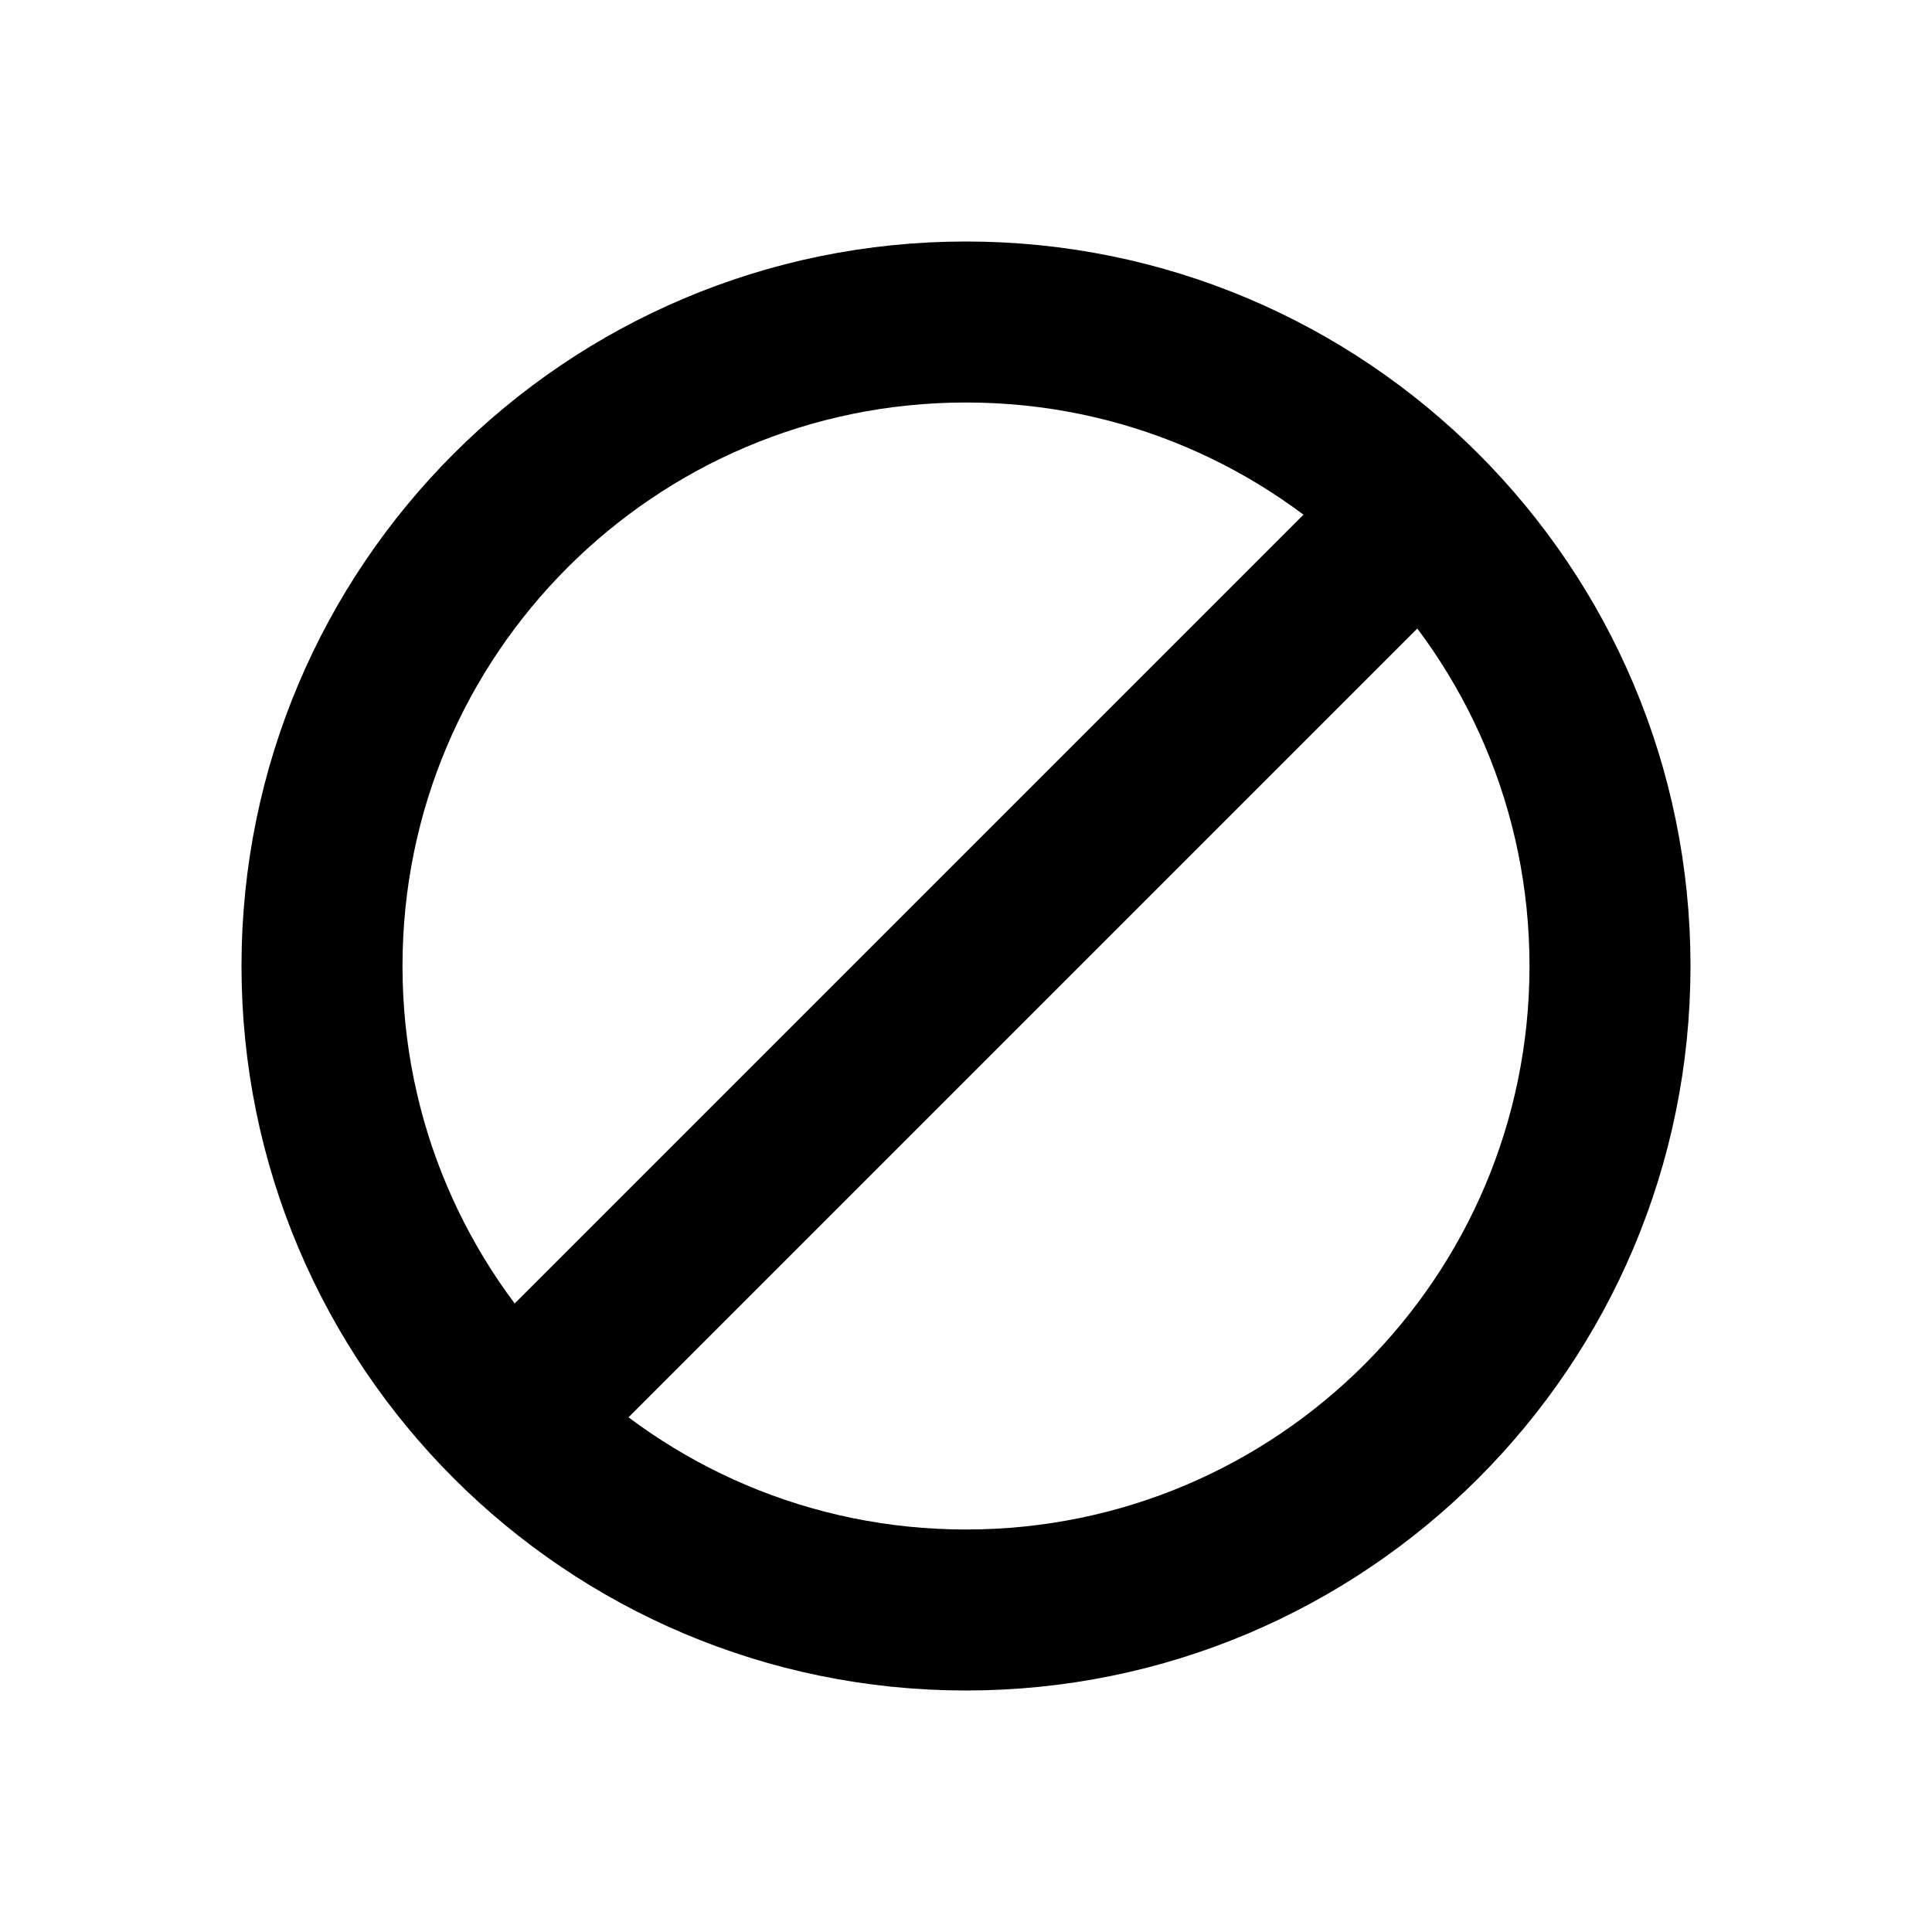
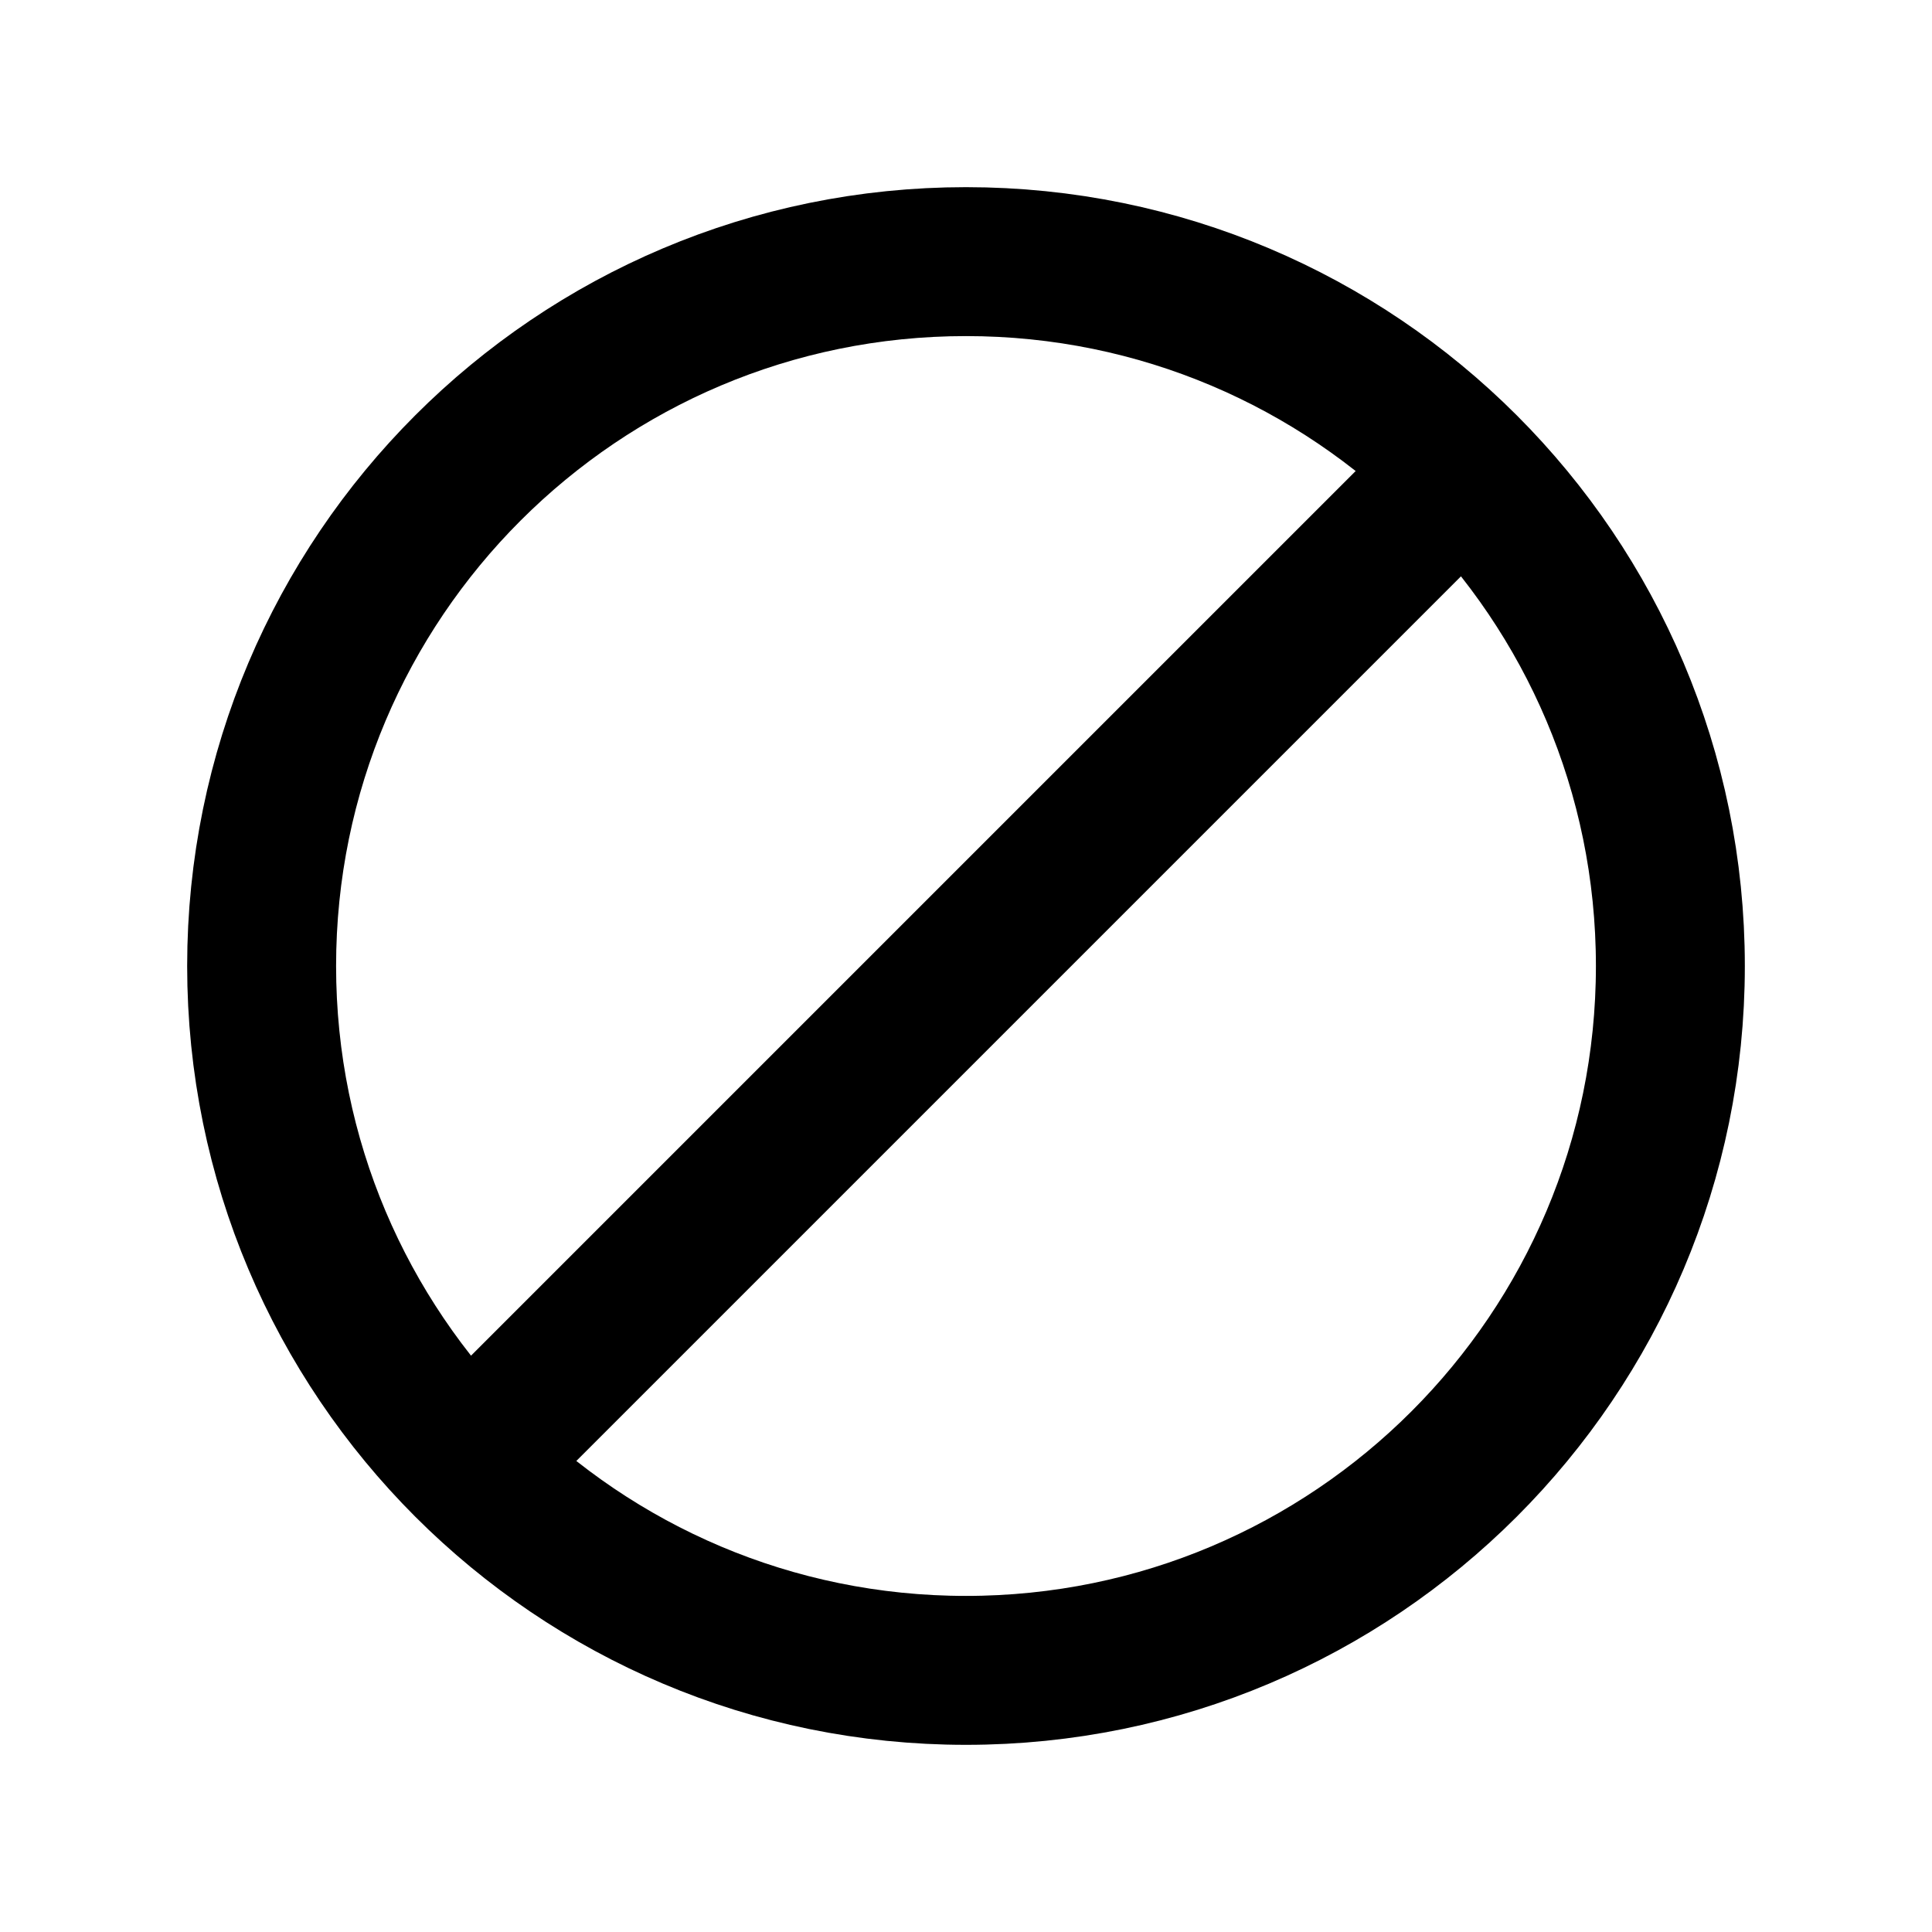
- <svg xmlns="http://www.w3.org/2000/svg" width="20" height="20" viewBox="0 0 24 24" fill="none" stroke="currentColor" stroke-width="2" stroke-linecap="round" stroke-linejoin="round" color="currentColor" role="img" aria-label="Blocked icon">
-   <circle cx="12" cy="12" r="8" />
-   <path d="M6.6 17.4 17.4 6.6" />
+ <svg xmlns="http://www.w3.org/2000/svg" width="20" height="20" viewBox="0 0 24 24" fill="none" stroke="currentColor" stroke-width="1.85" stroke-linecap="round" stroke-linejoin="round" role="img" aria-label="Blocked">
+   <circle cx="12" cy="12" r="8.75" />
+   <path d="m5.85 18.15 12.3-12.3" />
</svg>
